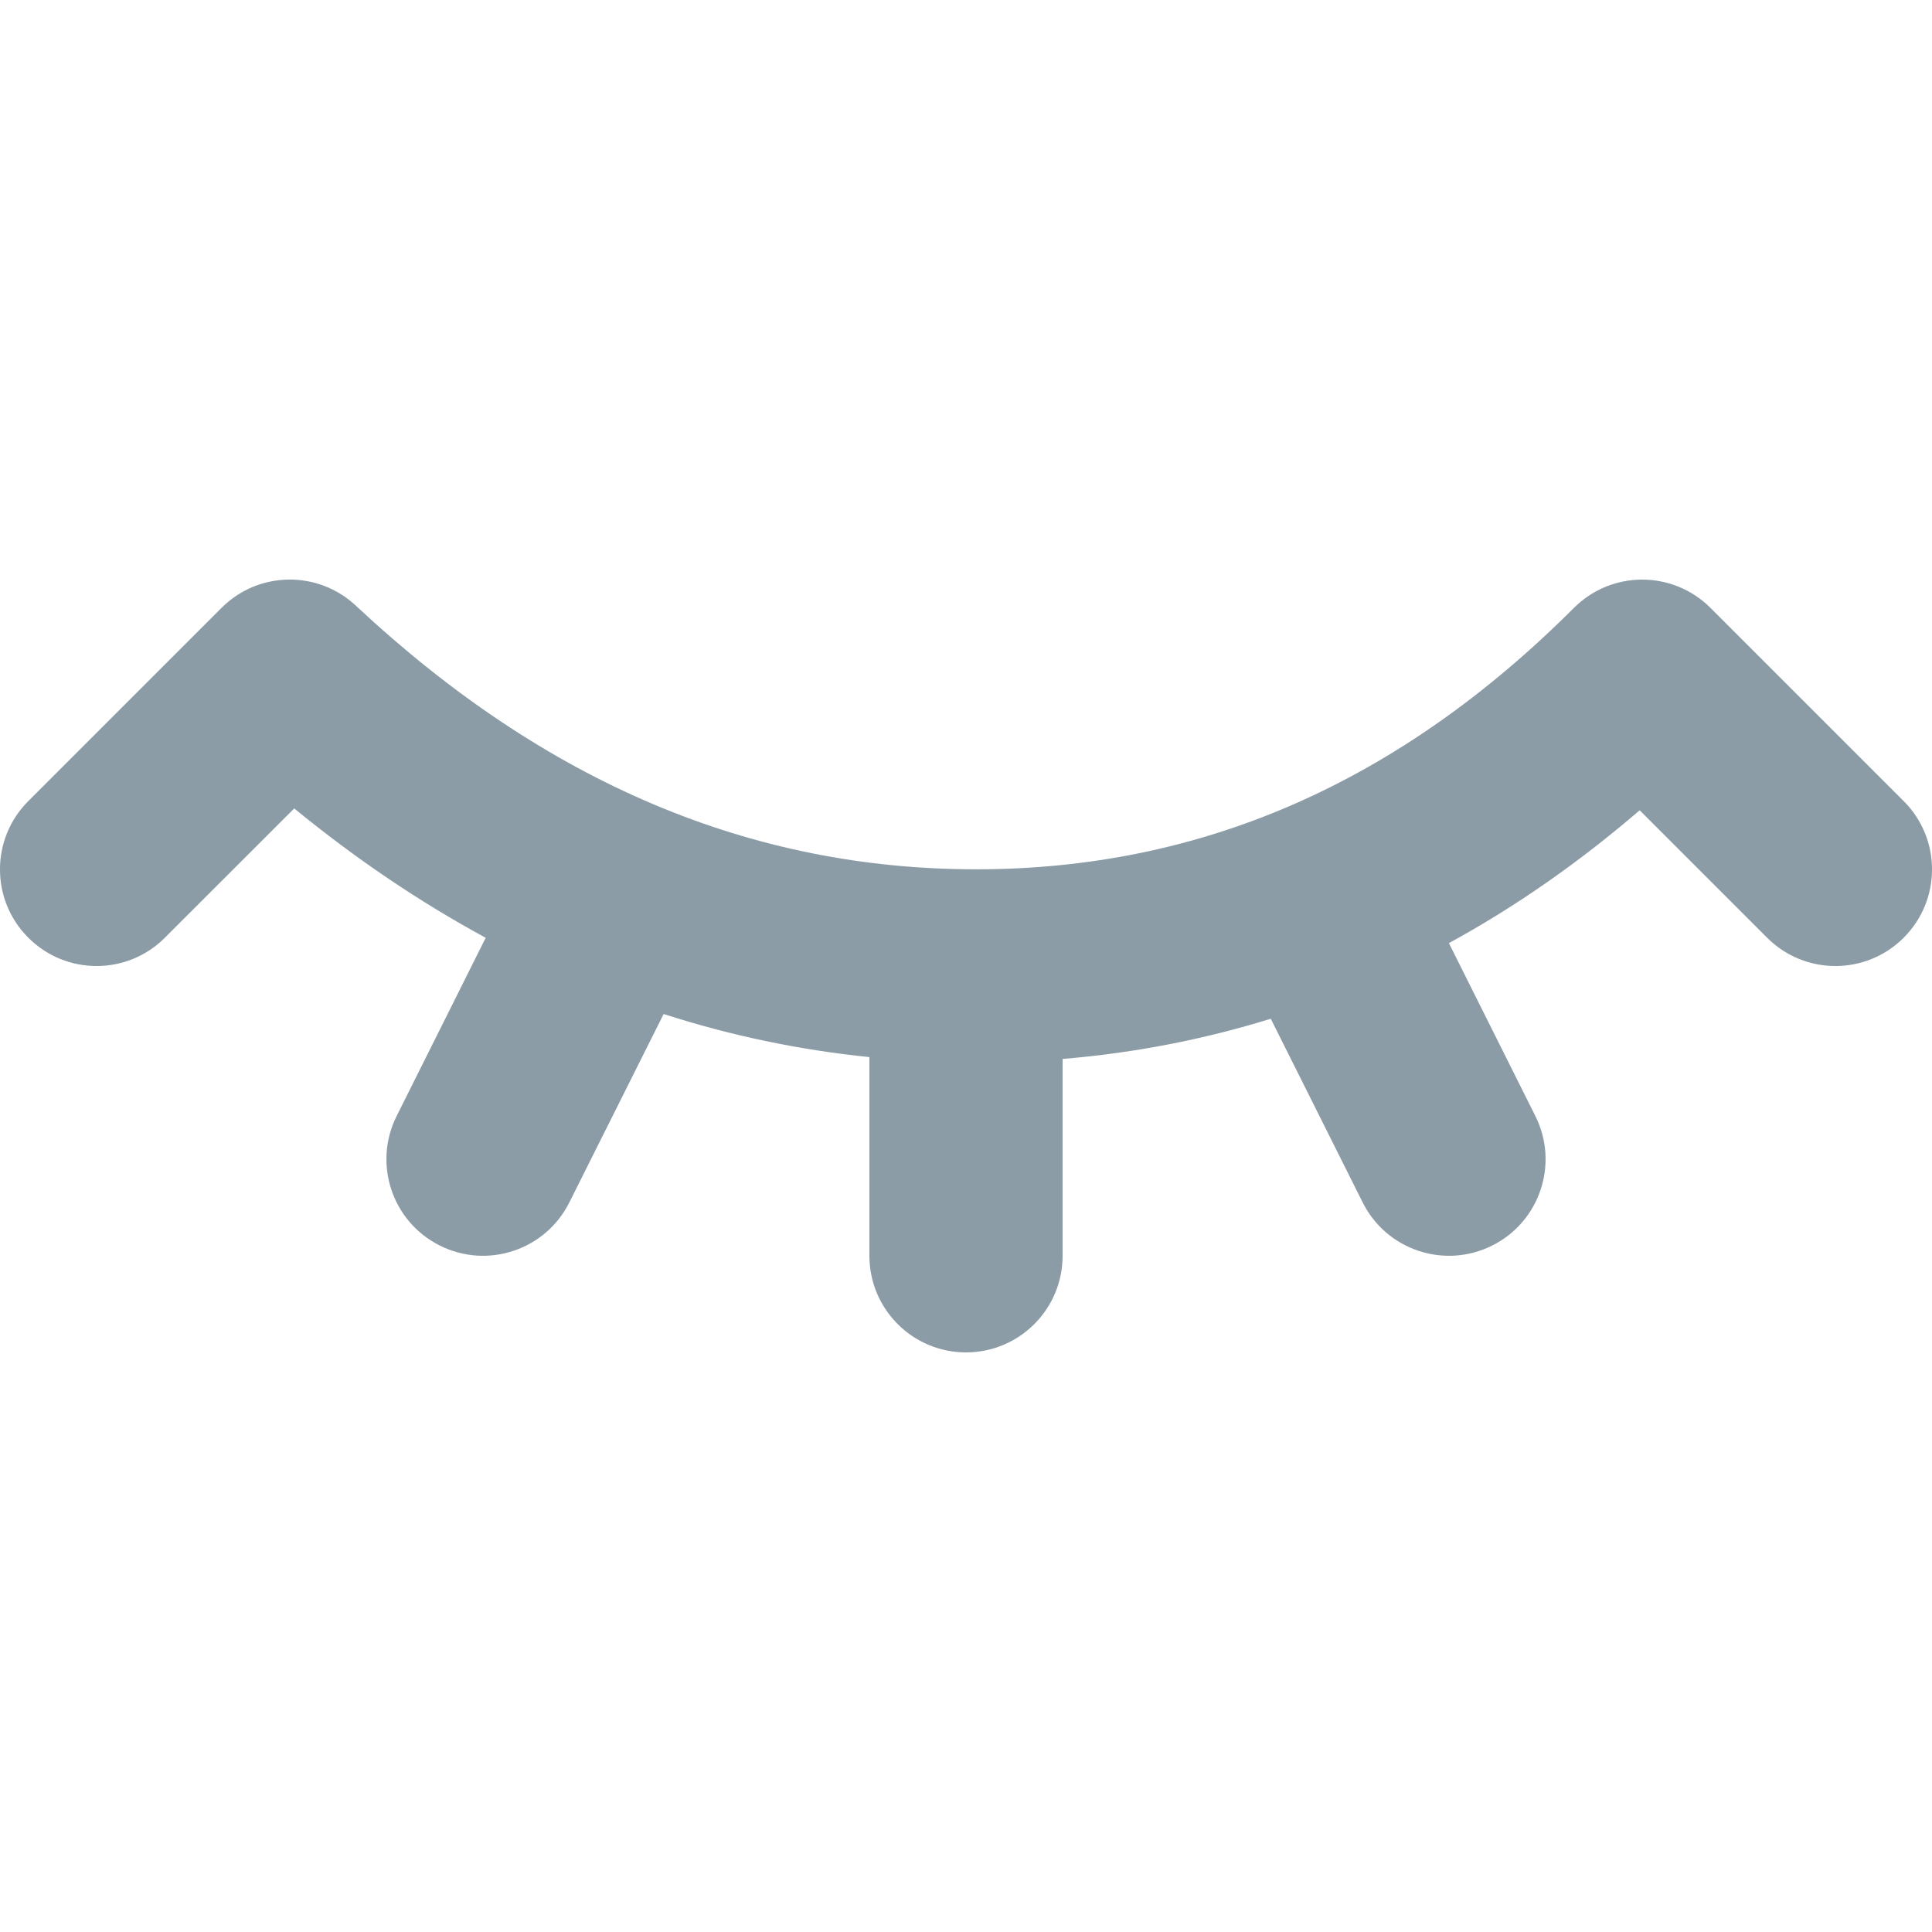
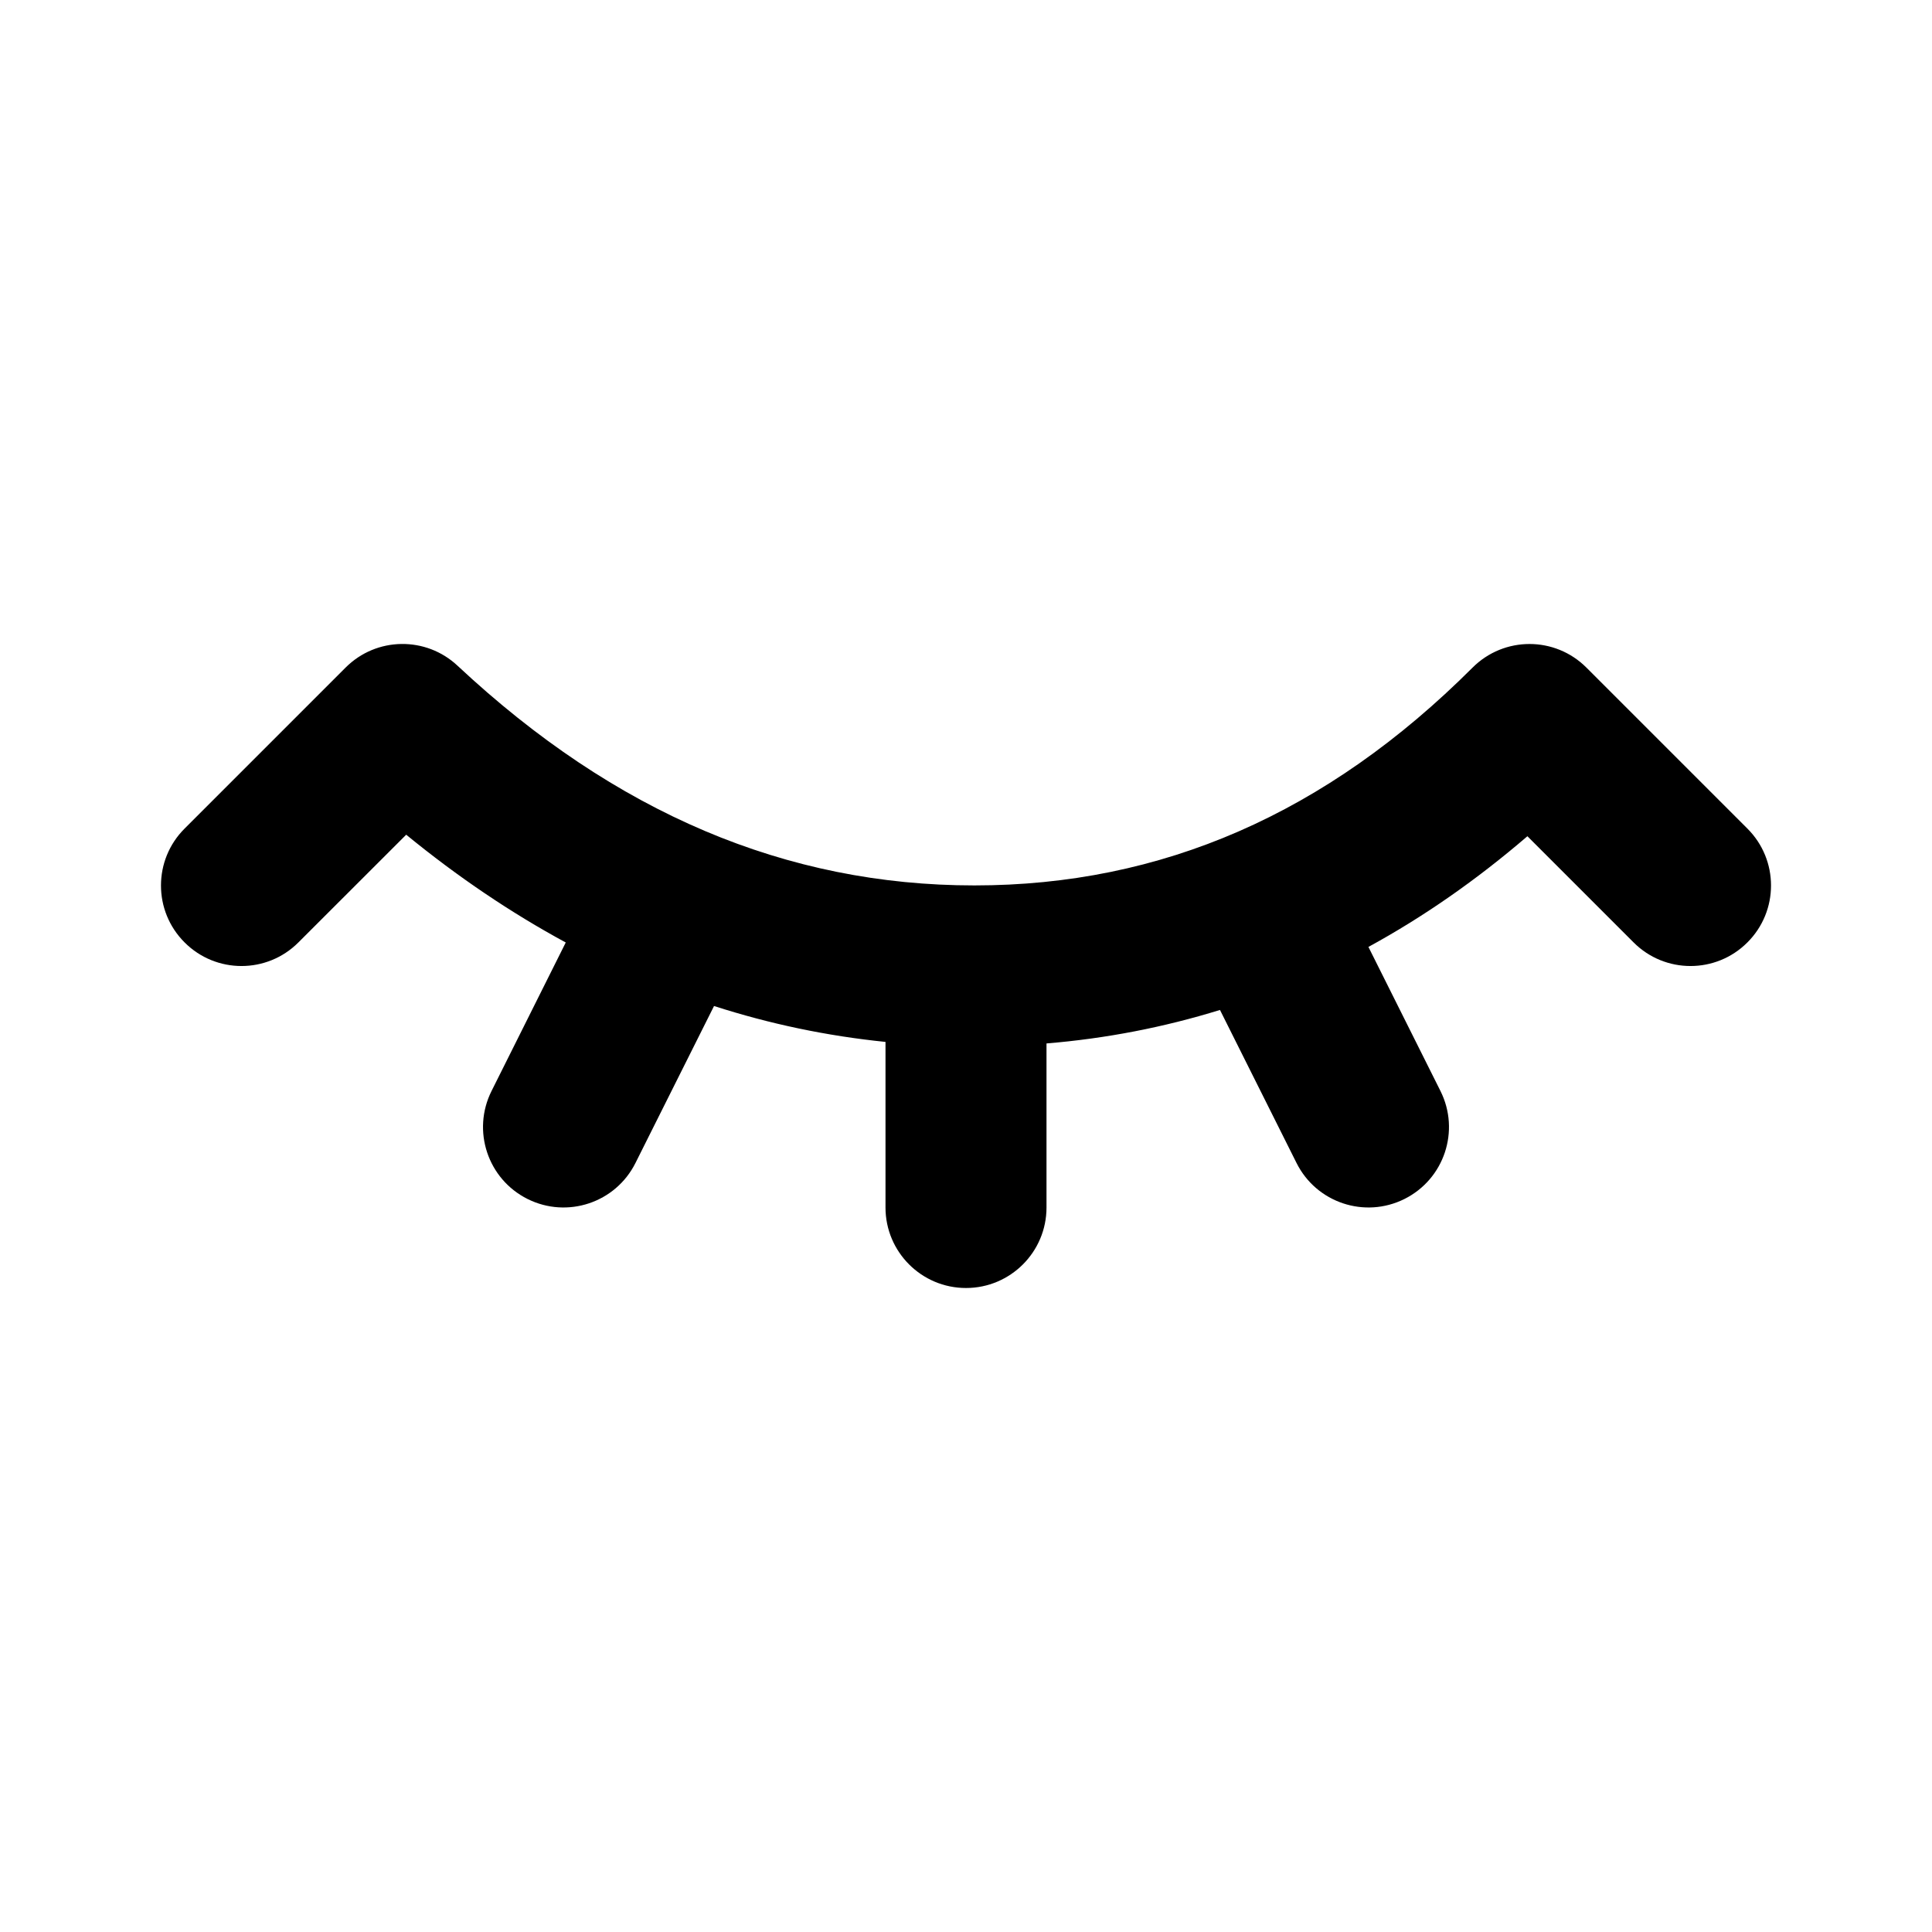
- <svg xmlns="http://www.w3.org/2000/svg" width="20px" height="20px" viewBox="0 0 20 20" version="1.1">
-   <defs />
-   <g id="icons/eye-close" stroke="none" stroke-width="1" fill="none" fill-rule="evenodd">
-     <path d="M13.155,10.546 C12.46,10.761 11.741,10.901 11,10.962 L11,13 C11,13.552 10.552,14 10,14 C9.448,14 9,13.552 9,13 L9,10.943 C8.272,10.869 7.562,10.72 6.87,10.497 L5.894,12.447 C5.647,12.941 5.047,13.141 4.553,12.894 C4.059,12.647 3.859,12.047 4.106,11.553 L5.028,9.708 C4.347,9.339 3.686,8.893 3.046,8.369 L1.707,9.707 C1.317,10.098 0.683,10.098 0.293,9.707 C-0.098,9.317 -0.098,8.683 0.293,8.293 L2.29,6.296 C2.291,6.295 2.292,6.294 2.293,6.293 C2.676,5.909 3.294,5.902 3.686,6.272 C5.645,8.102 7.771,8.999 10.104,8.999 C12.43,8.999 14.476,8.109 16.293,6.293 C16.488,6.098 16.744,6 17,6 C17.256,6 17.512,6.098 17.707,6.293 L19.707,8.293 C20.098,8.683 20.098,9.317 19.707,9.707 C19.317,10.098 18.683,10.098 18.293,9.707 L16.974,8.388 C16.343,8.93 15.685,9.389 14.999,9.763 L15.894,11.553 C16.141,12.047 15.941,12.647 15.447,12.894 C14.953,13.141 14.353,12.941 14.106,12.447 L13.155,10.546 Z" id="password-hidden" fill="#8B9CA7" fill-rule="nonzero" />
-   </g>
+ <svg xmlns="http://www.w3.org/2000/svg" width="24" height="24" viewBox="0 0 24 24">
+   <path d="M15.155,12.546 C14.46,12.761 13.741,12.901 13,12.962 L13,15 C13,15.552 12.552,16 12,16 C11.448,16 11,15.552 11,15 L11,12.943 C10.272,12.869 9.562,12.72 8.87,12.497 L7.894,14.447 C7.647,14.941 7.047,15.141 6.553,14.894 C6.059,14.647 5.859,14.047 6.106,13.553 L7.028,11.708 C6.347,11.339 5.686,10.893 5.046,10.369 L3.707,11.707 C3.317,12.098 2.683,12.098 2.293,11.707 C1.902,11.317 1.902,10.683 2.293,10.293 L4.29,8.296 C4.291,8.295 4.292,8.294 4.293,8.293 C4.676,7.909 5.294,7.902 5.686,8.272 C7.645,10.102 9.771,10.999 12.104,10.999 C14.43,10.999 16.476,10.109 18.293,8.293 C18.488,8.098 18.744,8 19,8 C19.256,8 19.512,8.098 19.707,8.293 L21.707,10.293 C22.098,10.683 22.098,11.317 21.707,11.707 C21.317,12.098 20.683,12.098 20.293,11.707 L18.974,10.388 C18.343,10.93 17.685,11.389 16.999,11.763 L17.894,13.553 C18.141,14.047 17.941,14.647 17.447,14.894 C16.953,15.141 16.353,14.941 16.106,14.447 L15.155,12.546 Z" />
</svg>
